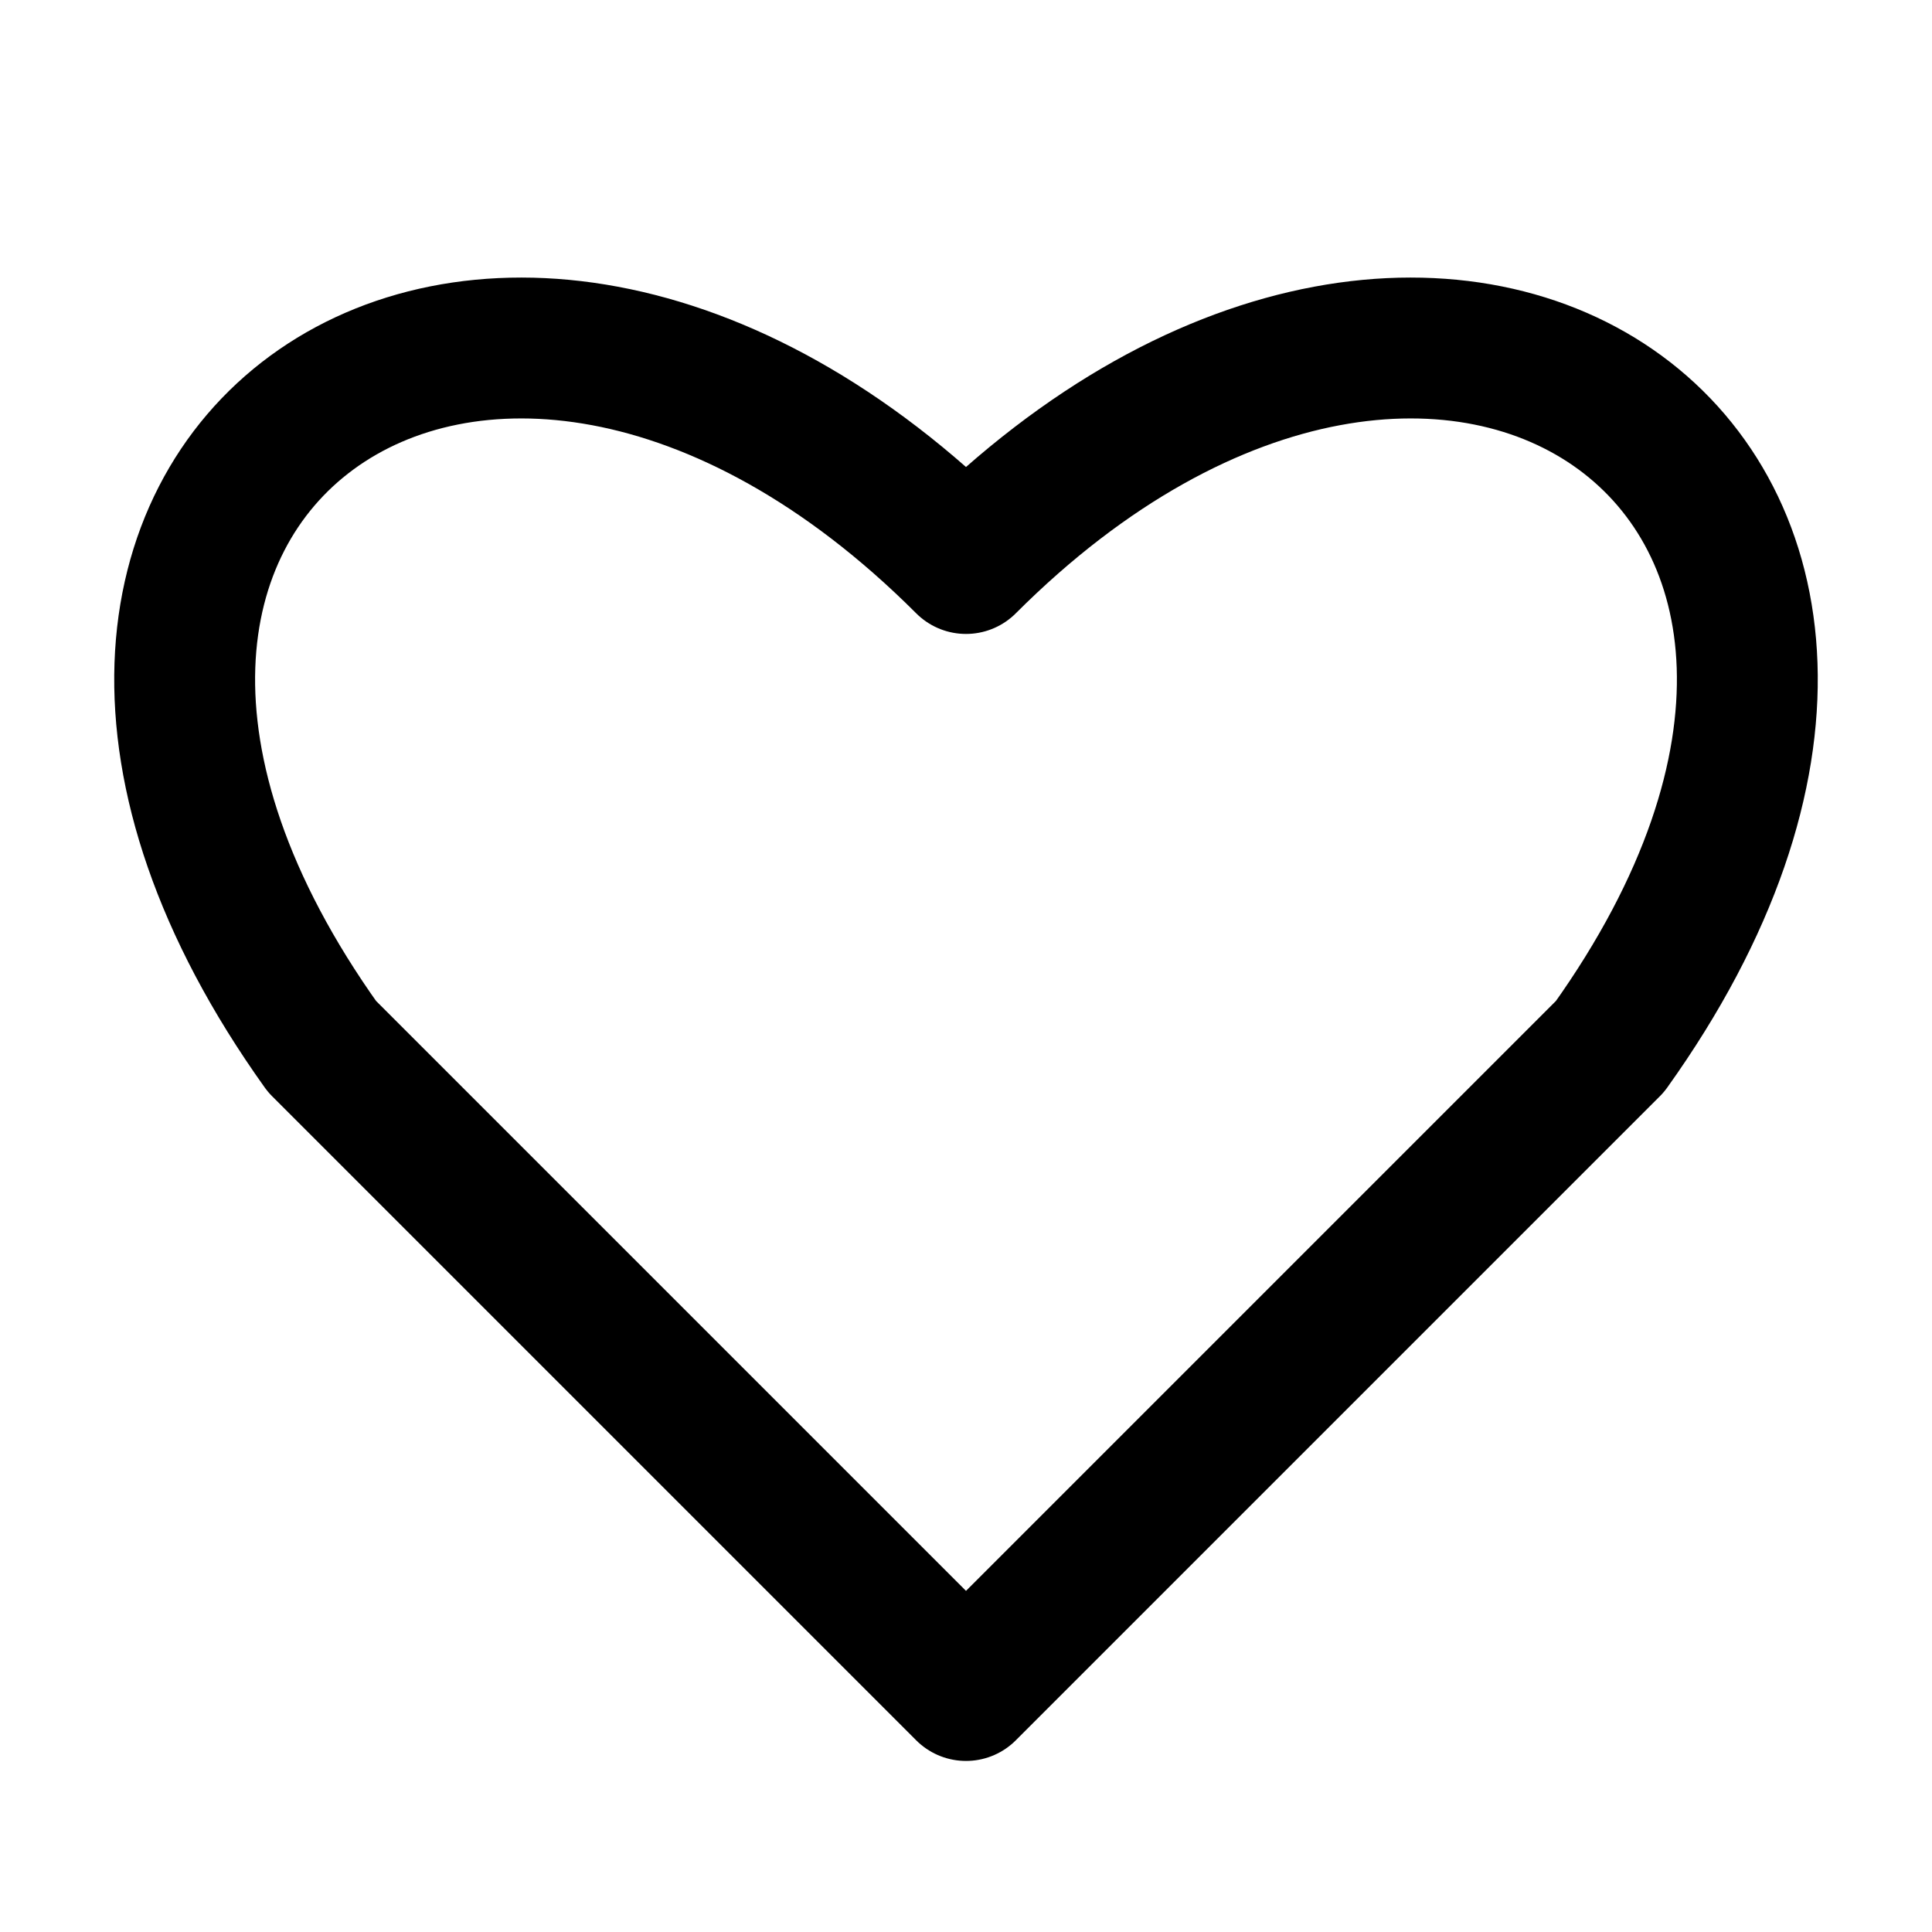
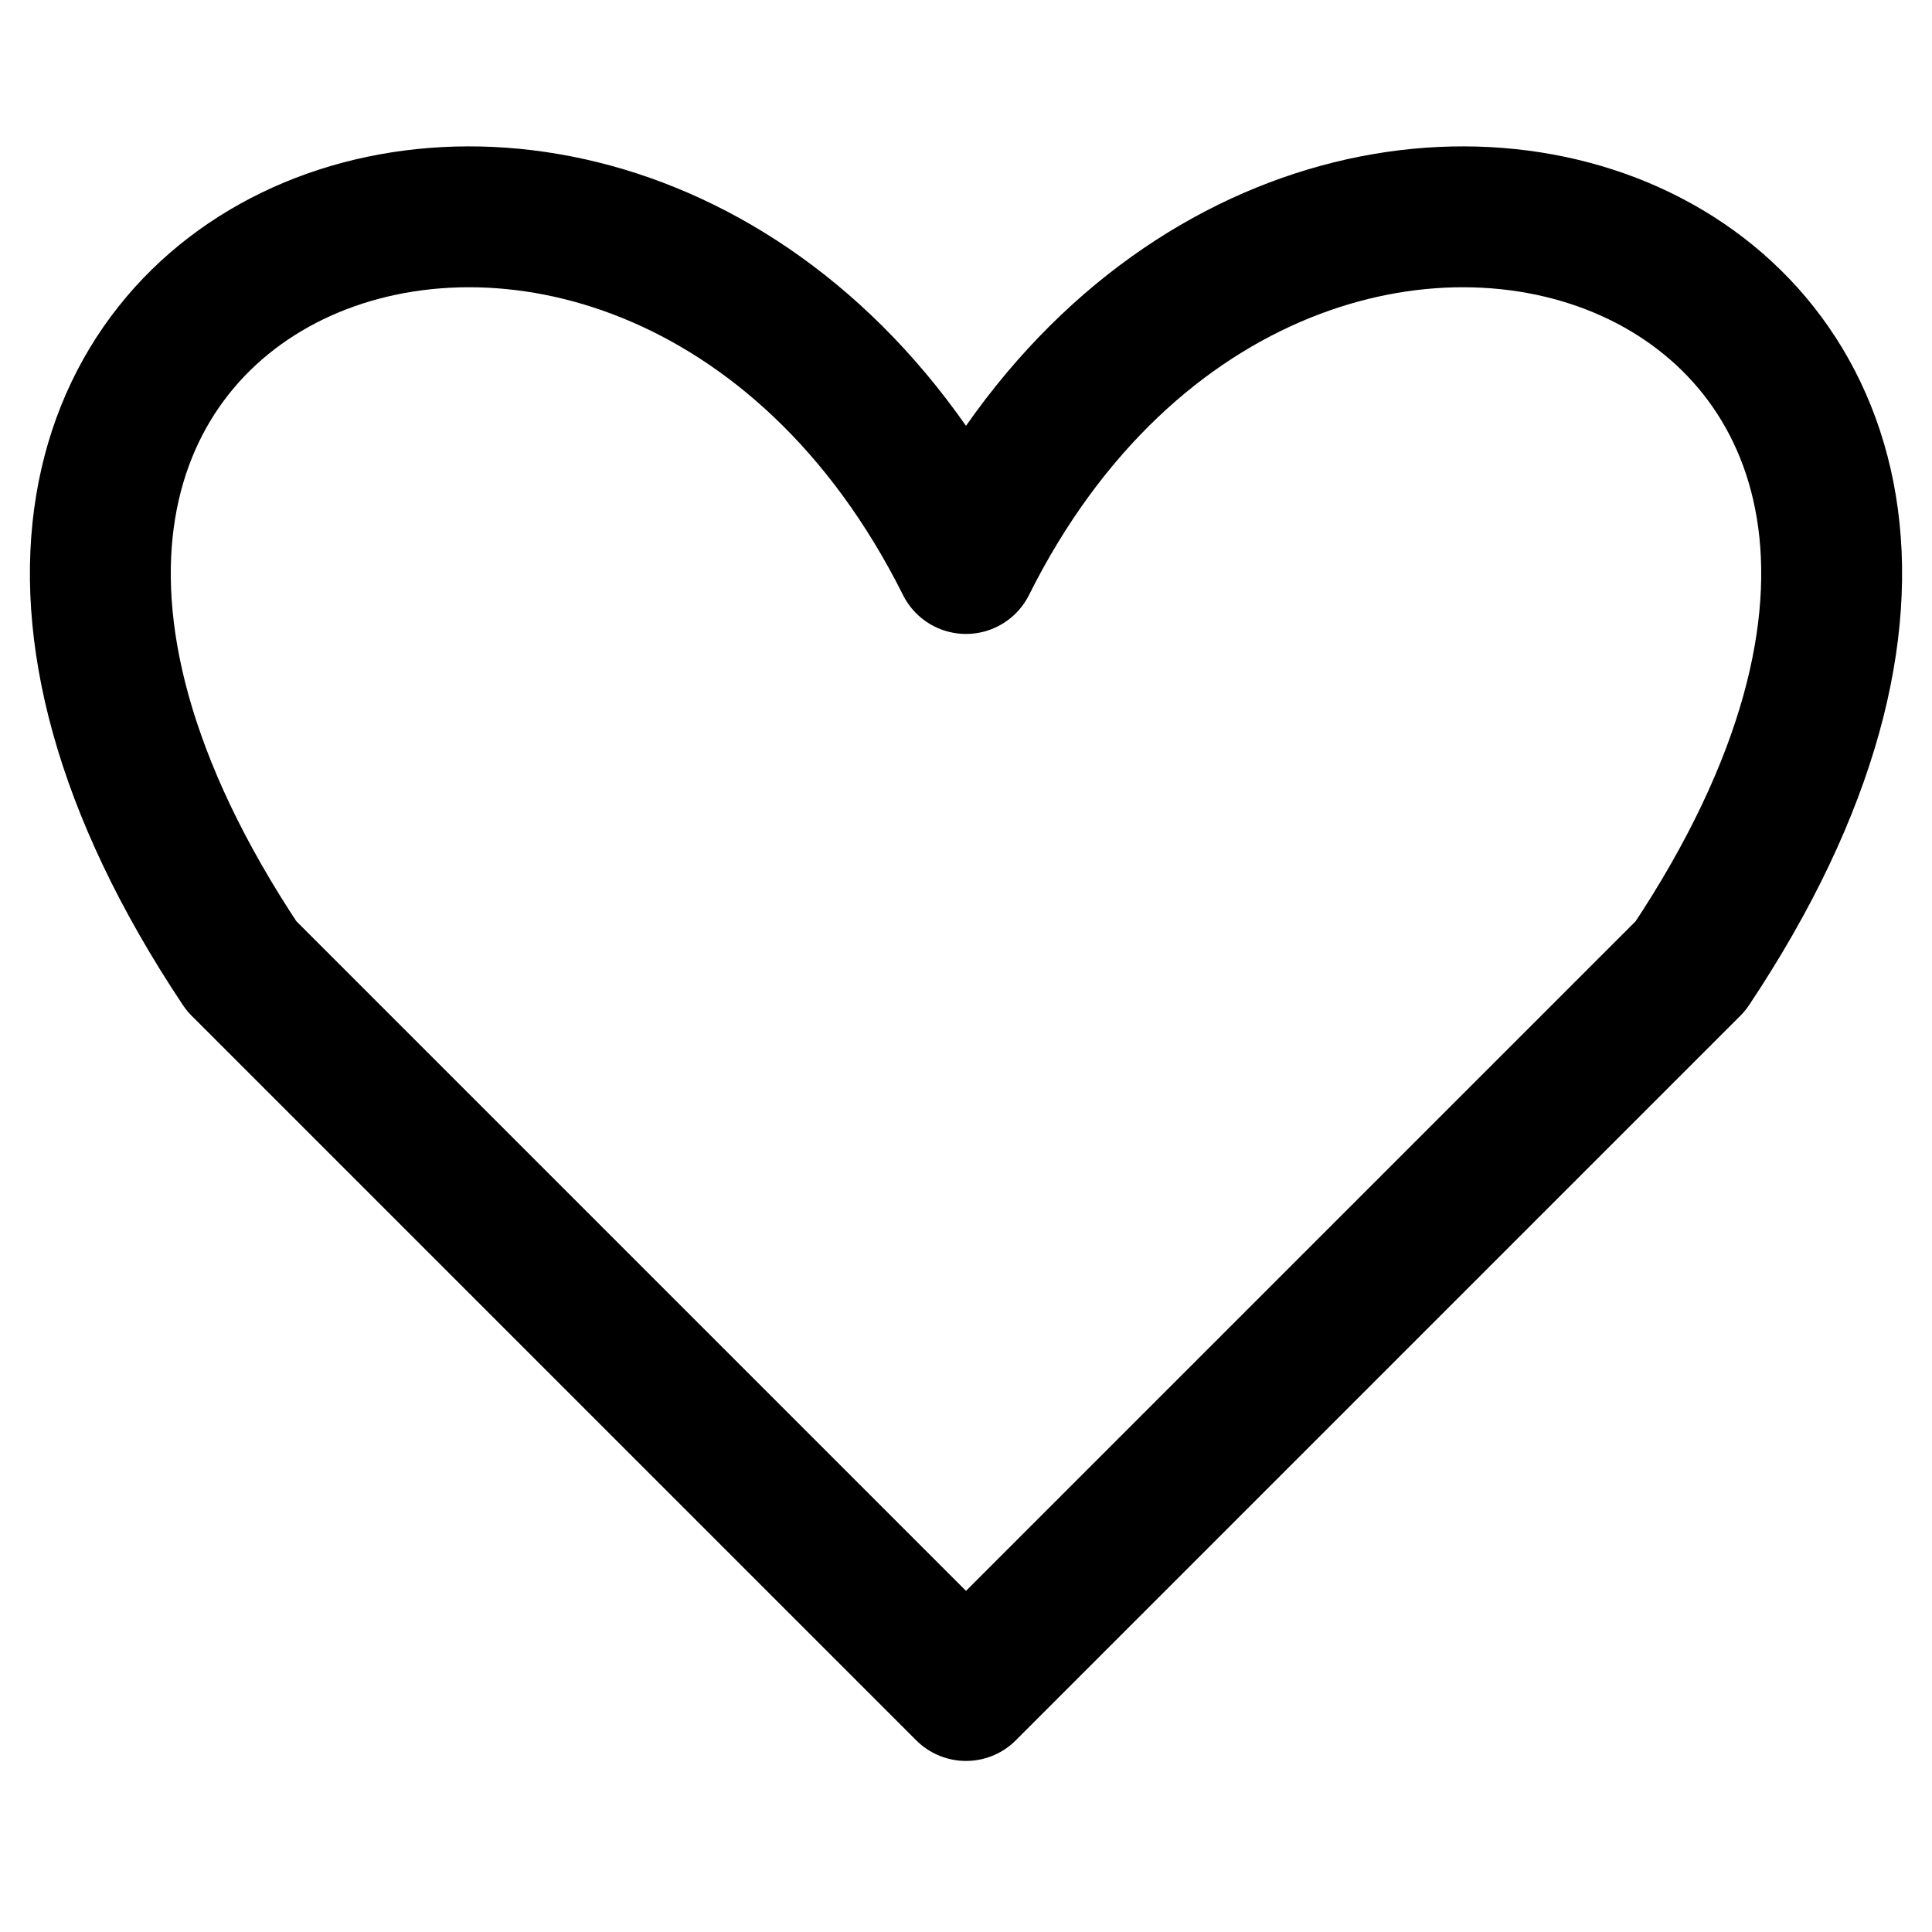
<svg xmlns="http://www.w3.org/2000/svg" viewBox="0 0 24 24" width="24" height="24" fill="currentColor" color="currentColor">
-   <path d="M12 21L4 13C-1 6 6 1 12 7C18 1 25 6 20 13Z" fill="none" stroke="currentColor" stroke-width="1.75" stroke-linecap="butt" stroke-linejoin="round" />
+   <path d="M12 21L3 12C-3 3 8 -1 12 7C16 -1 27 3 21 12Z" fill="none" stroke="currentColor" stroke-width="1.75" stroke-linecap="butt" stroke-linejoin="round" />
</svg>
